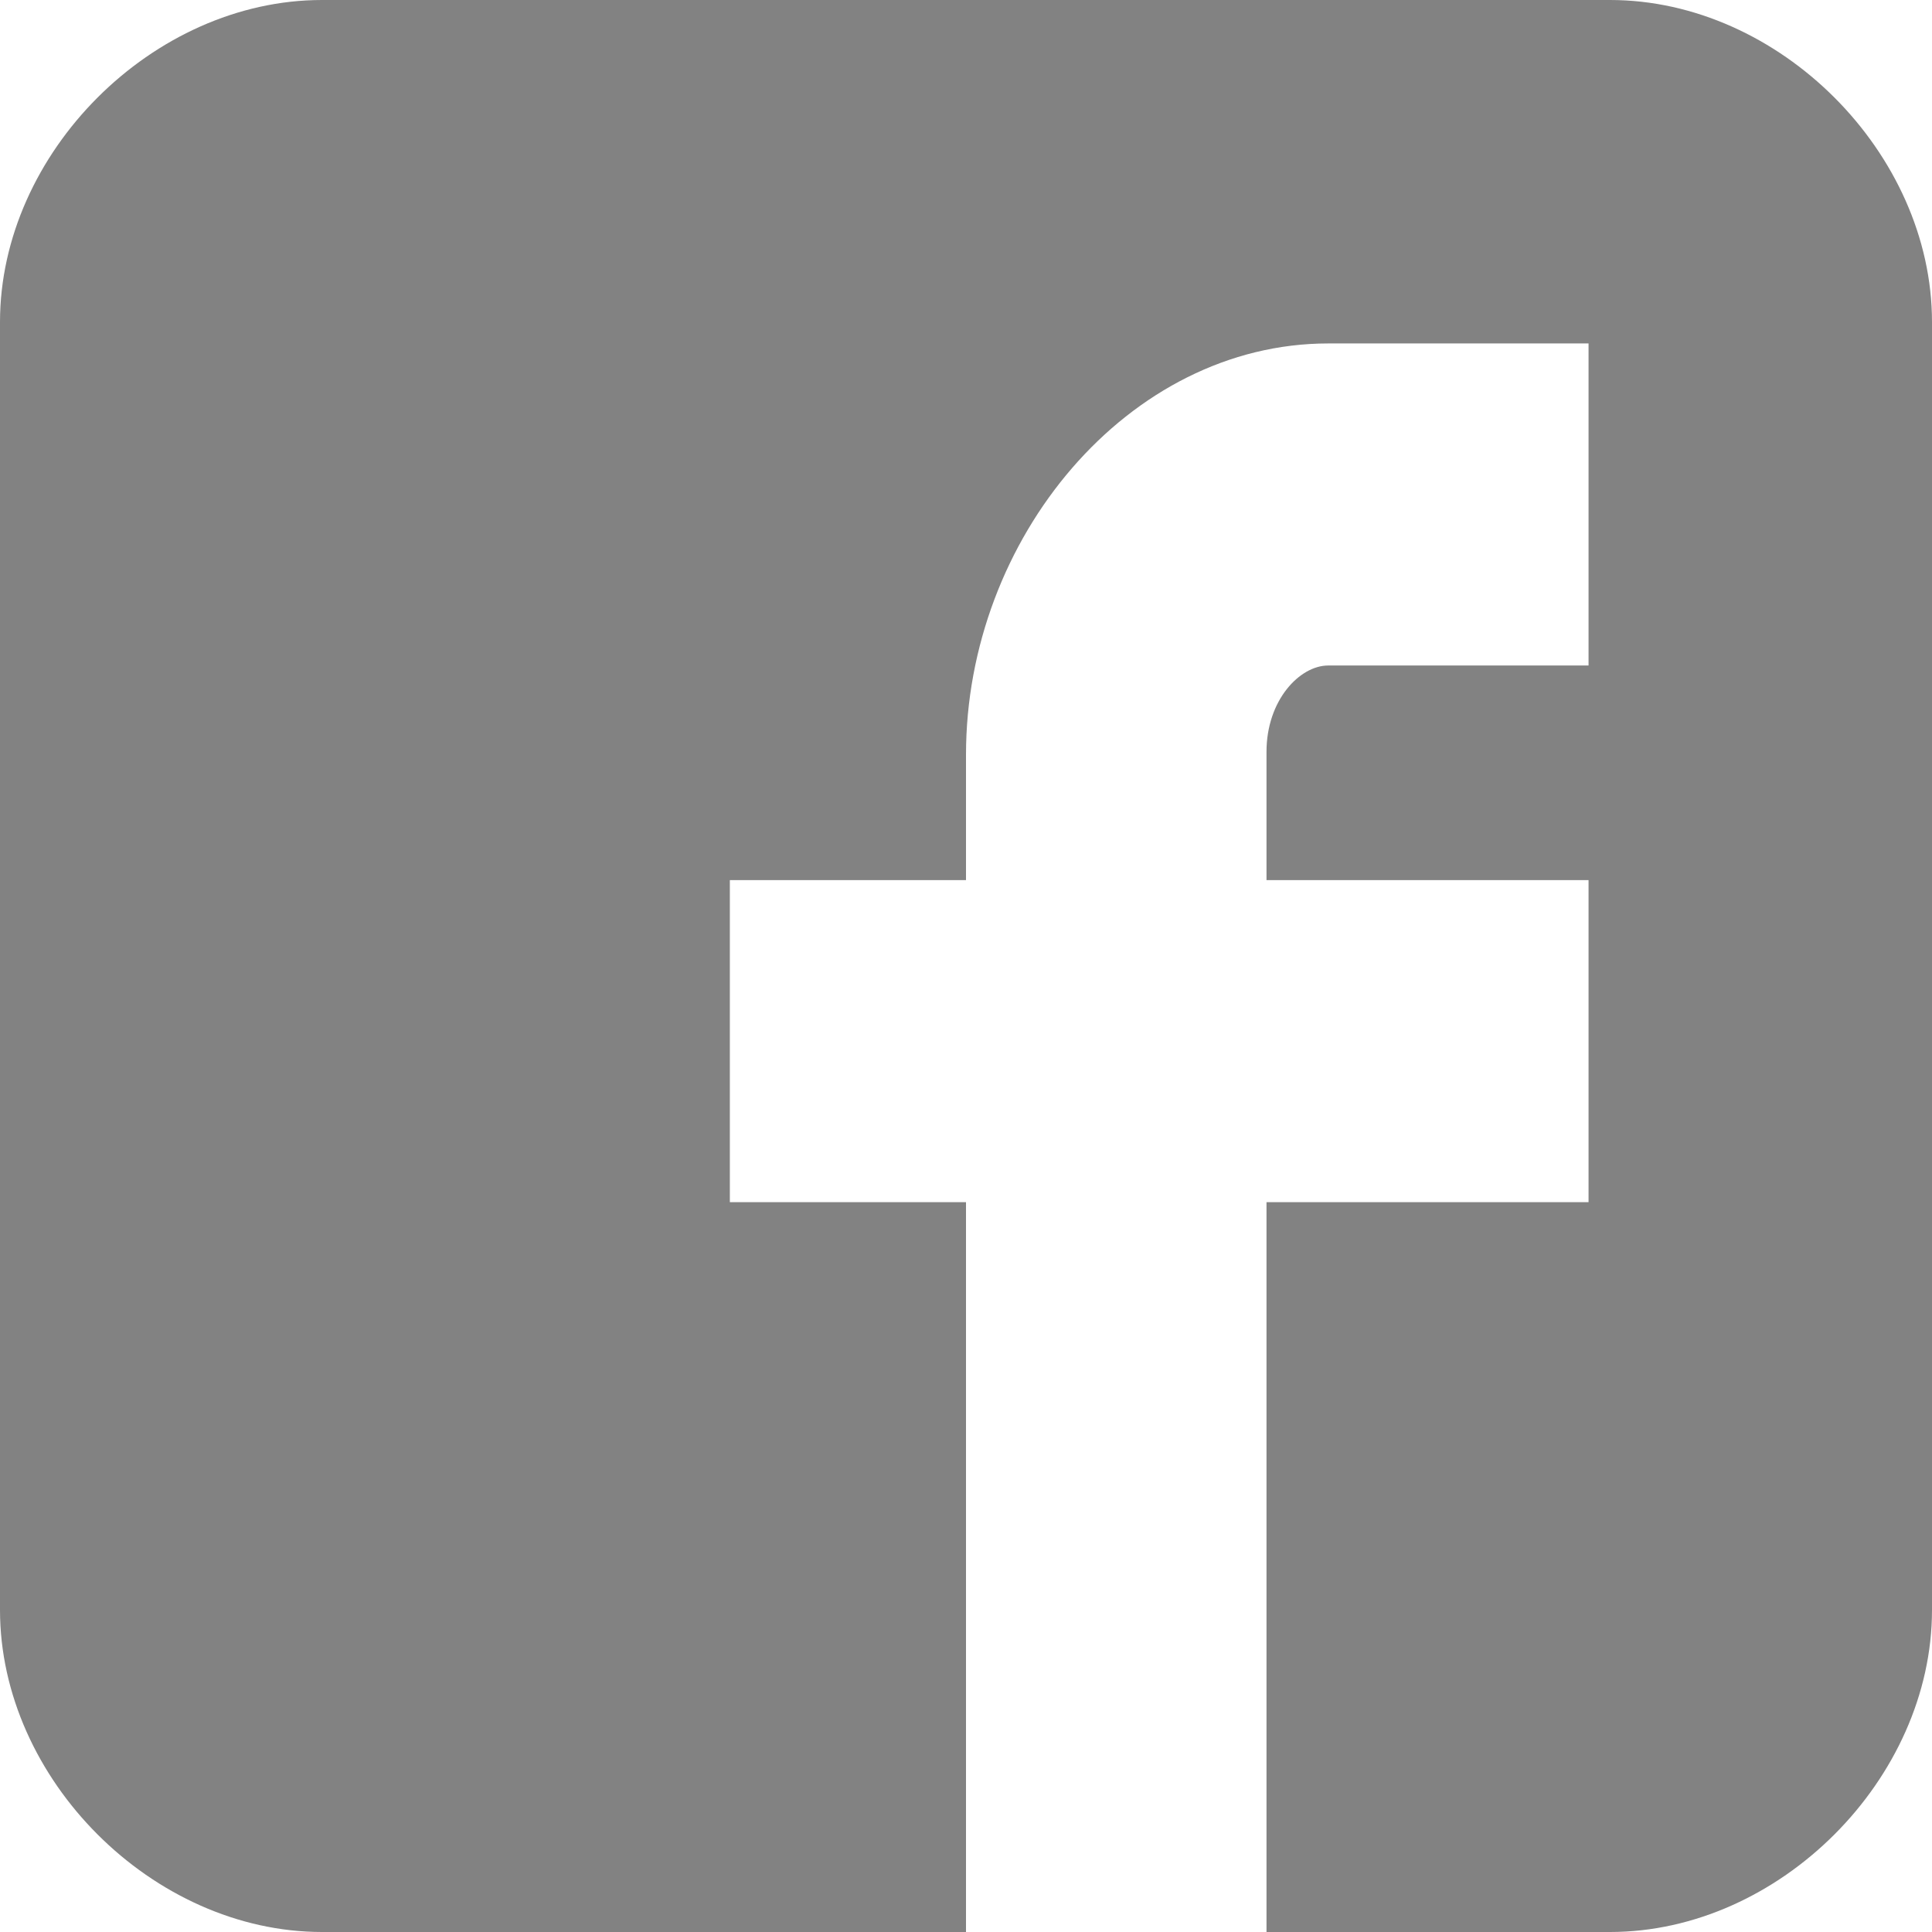
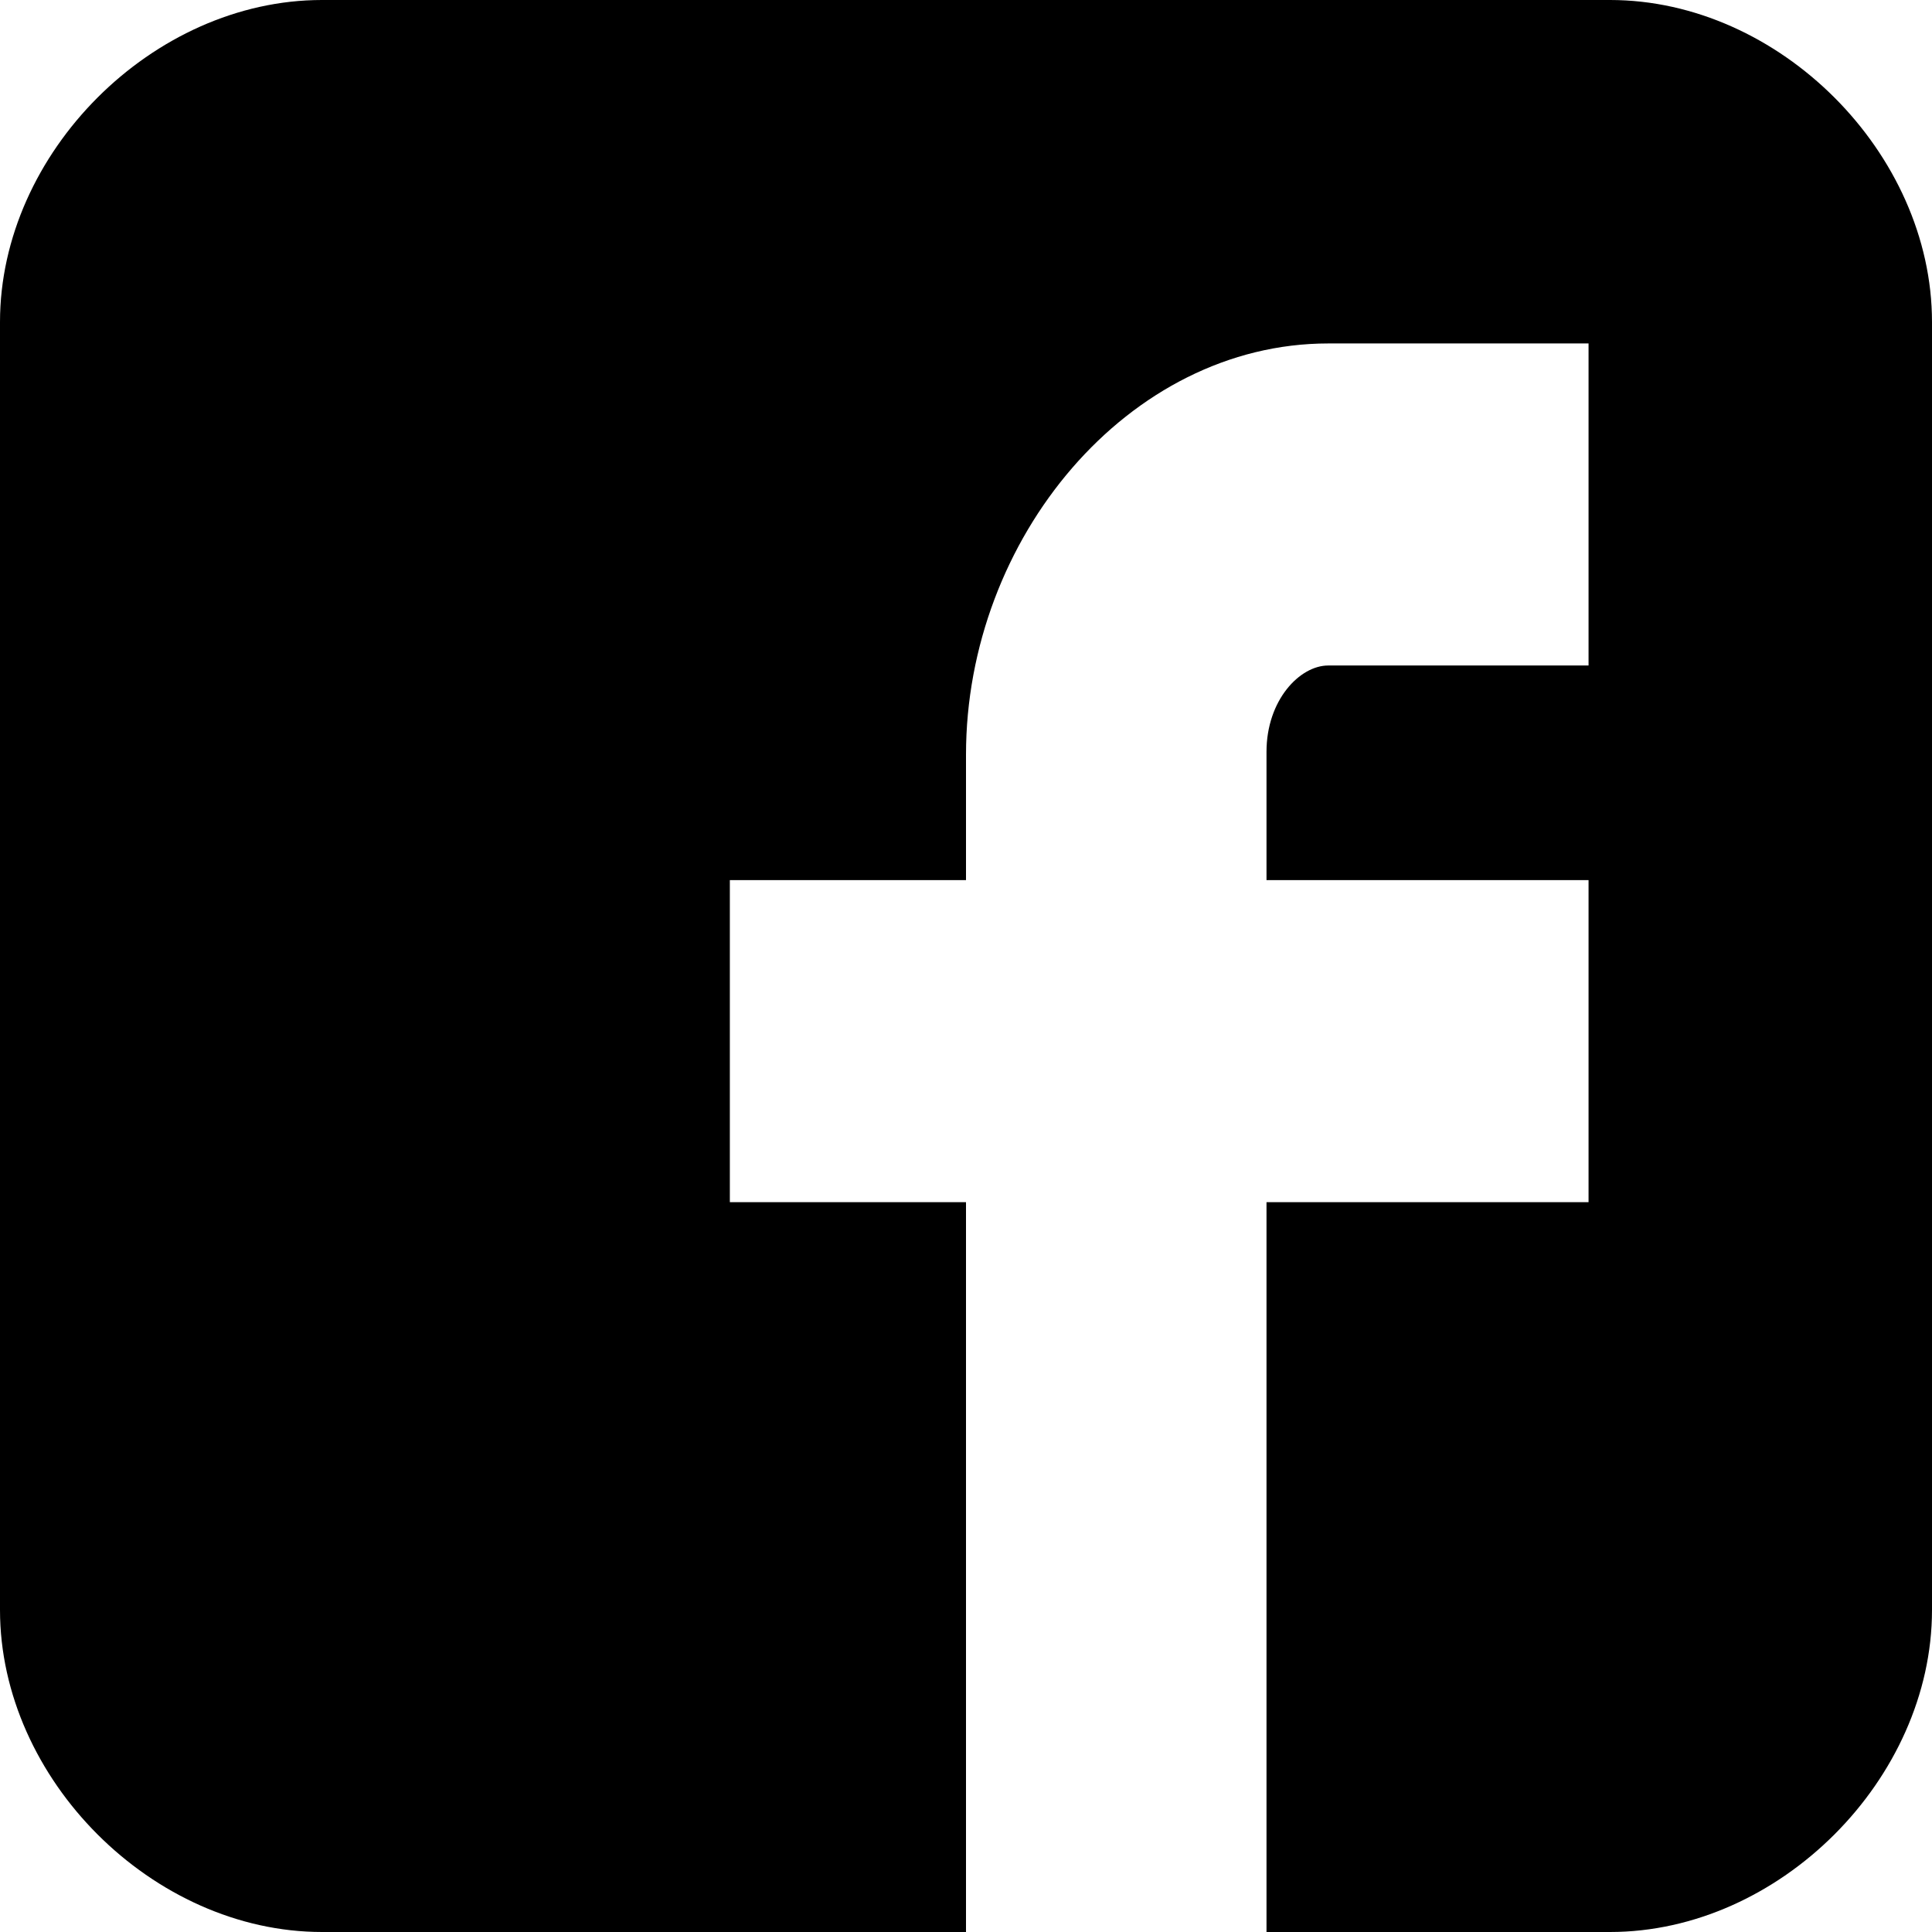
- <svg xmlns="http://www.w3.org/2000/svg" width="26" height="26" viewBox="0 0 26 26" fill="none">
-   <path d="M26 4.334C26 2.057 23.944 0 21.667 0H4.333C2.056 0 0 2.057 0 4.334V21.666C0 23.943 2.056 26 4.334 26H13V16.178H9.822V11.844H13V10.156C13 7.245 15.186 4.622 17.875 4.622H21.378V8.956H17.875C17.492 8.956 17.044 9.421 17.044 10.118V11.844H21.378V16.178H17.044V26H21.667C23.944 26 26 23.943 26 21.666V4.334V4.334Z" fill="#828282" />
+ <svg xmlns="http://www.w3.org/2000/svg" width="26" height="26" viewBox="0 0 26 26" fill="auto">
+   <path d="M26 4.334C26 2.057 23.944 0 21.667 0H4.333C2.056 0 0 2.057 0 4.334V21.666C0 23.943 2.056 26 4.334 26H13V16.178H9.822V11.844H13V10.156C13 7.245 15.186 4.622 17.875 4.622H21.378V8.956H17.875C17.492 8.956 17.044 9.421 17.044 10.118V11.844H21.378V16.178H17.044V26H21.667C23.944 26 26 23.943 26 21.666V4.334V4.334Z" />
</svg>
